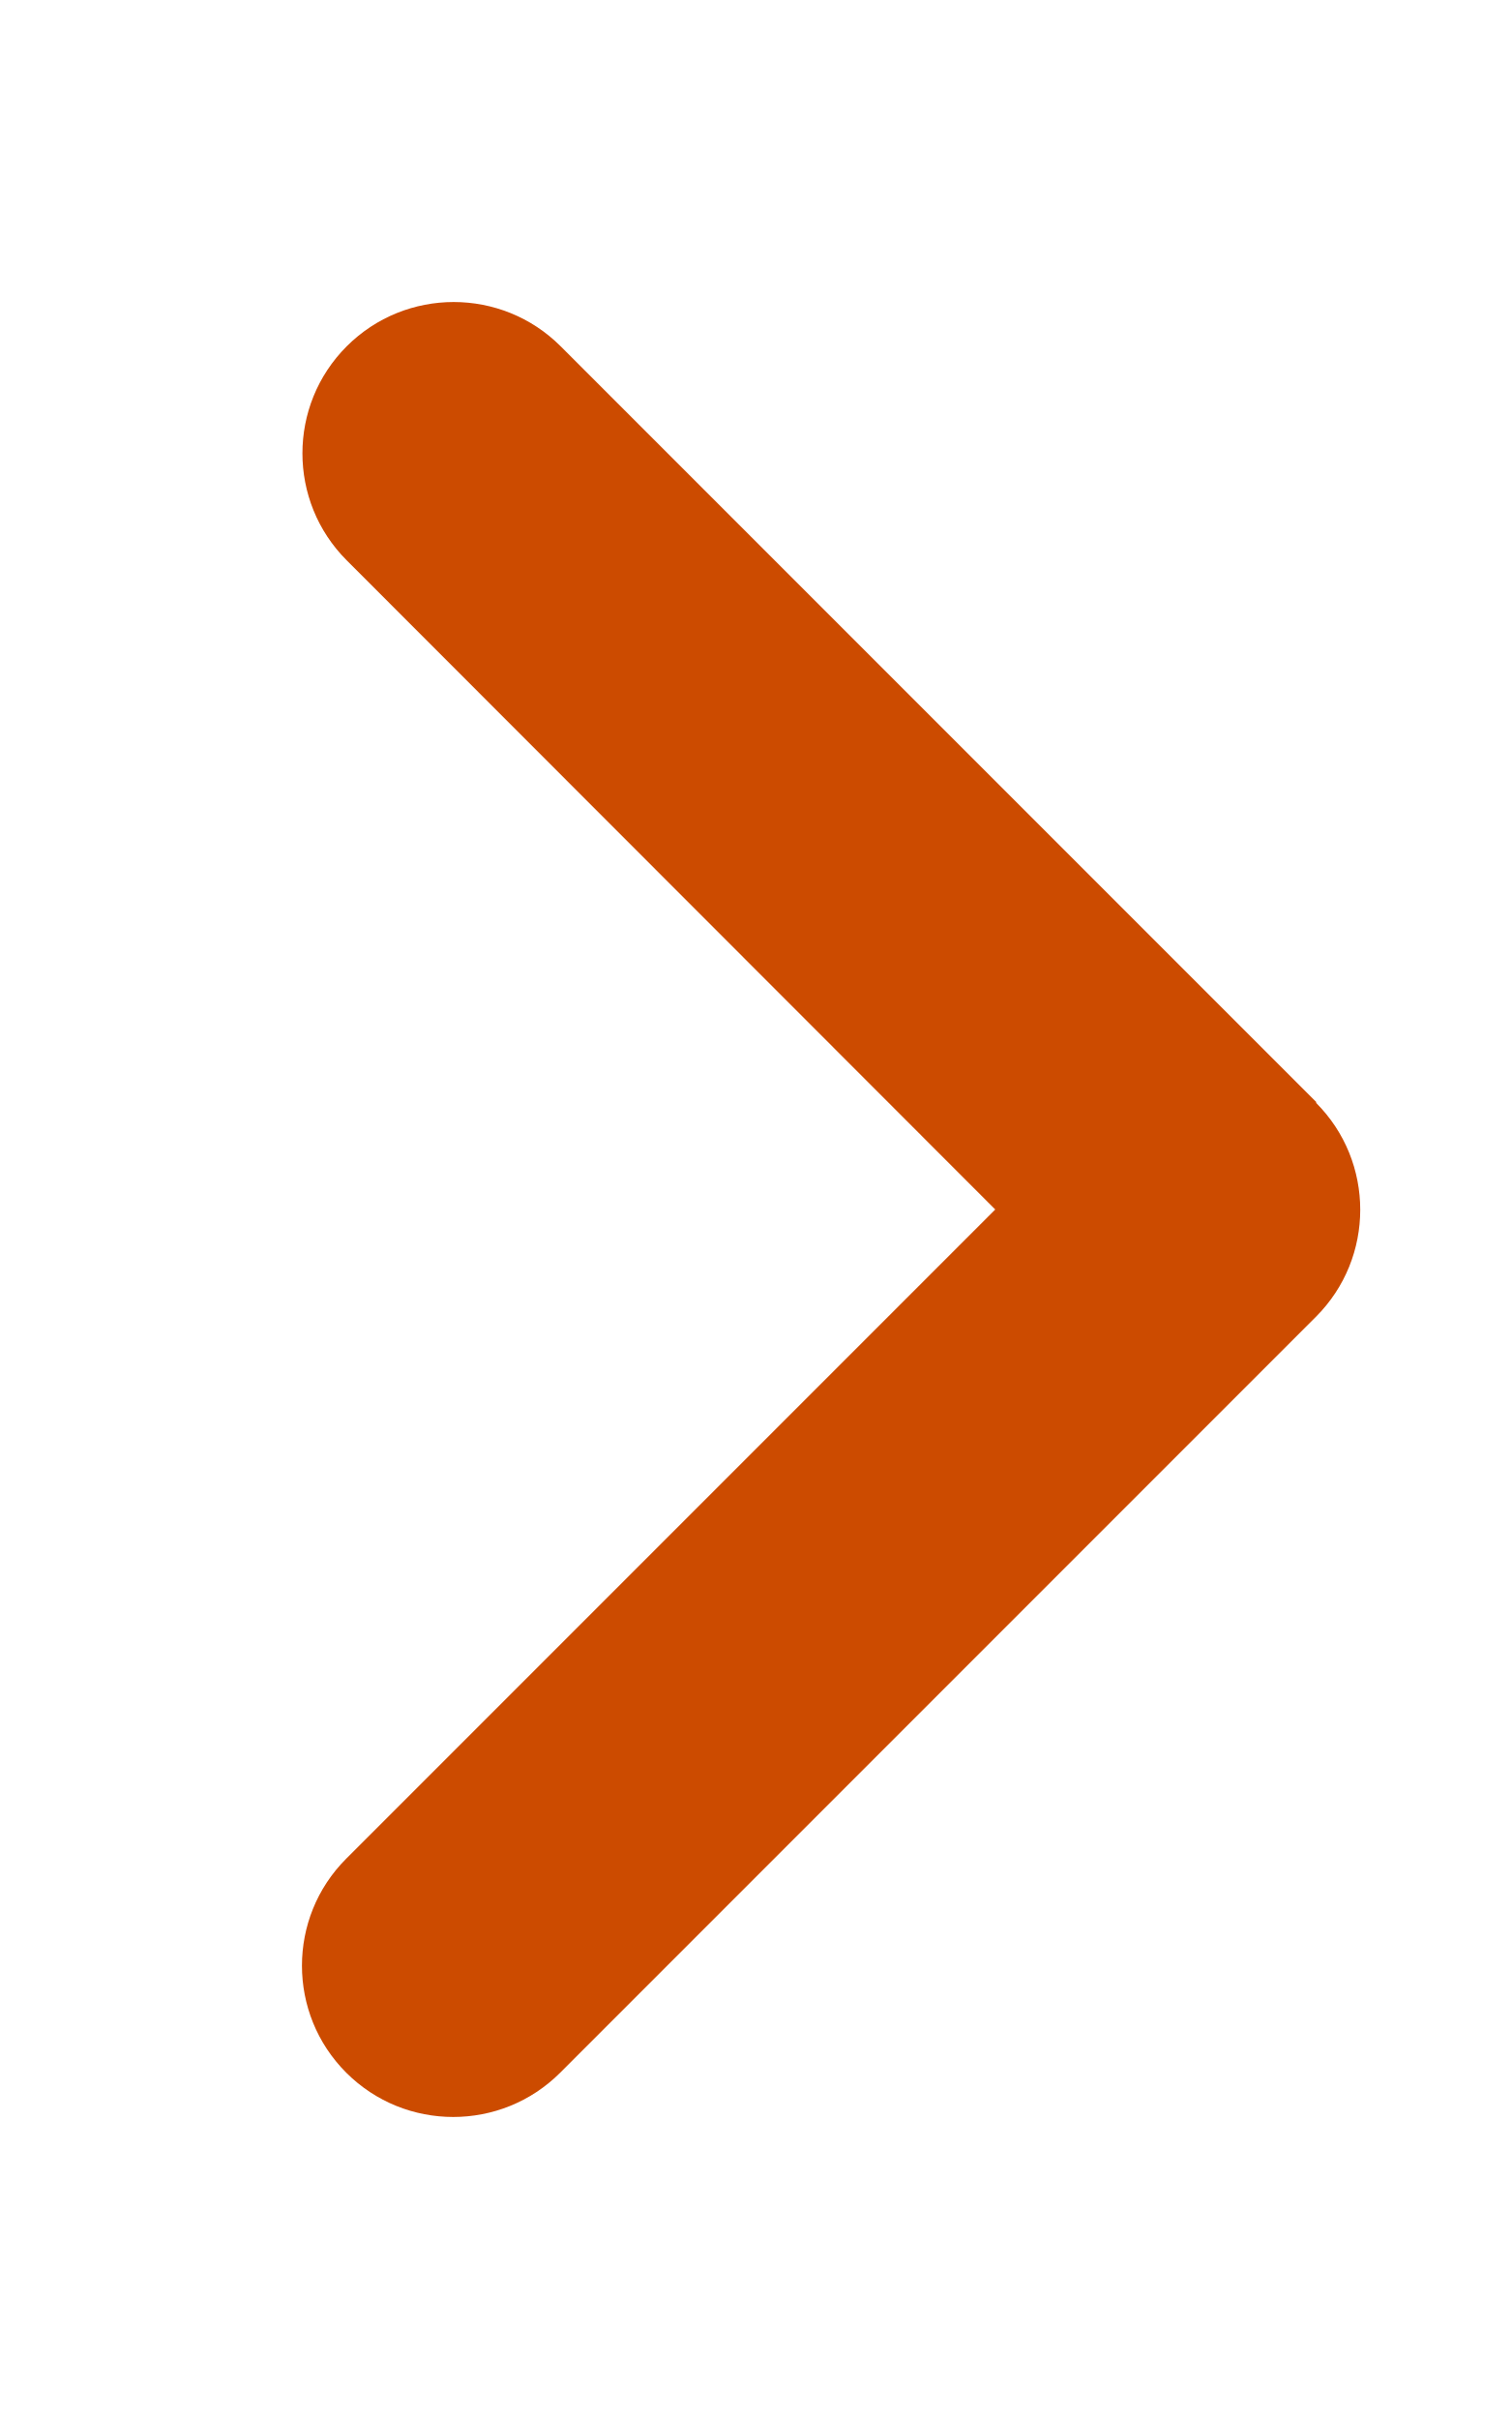
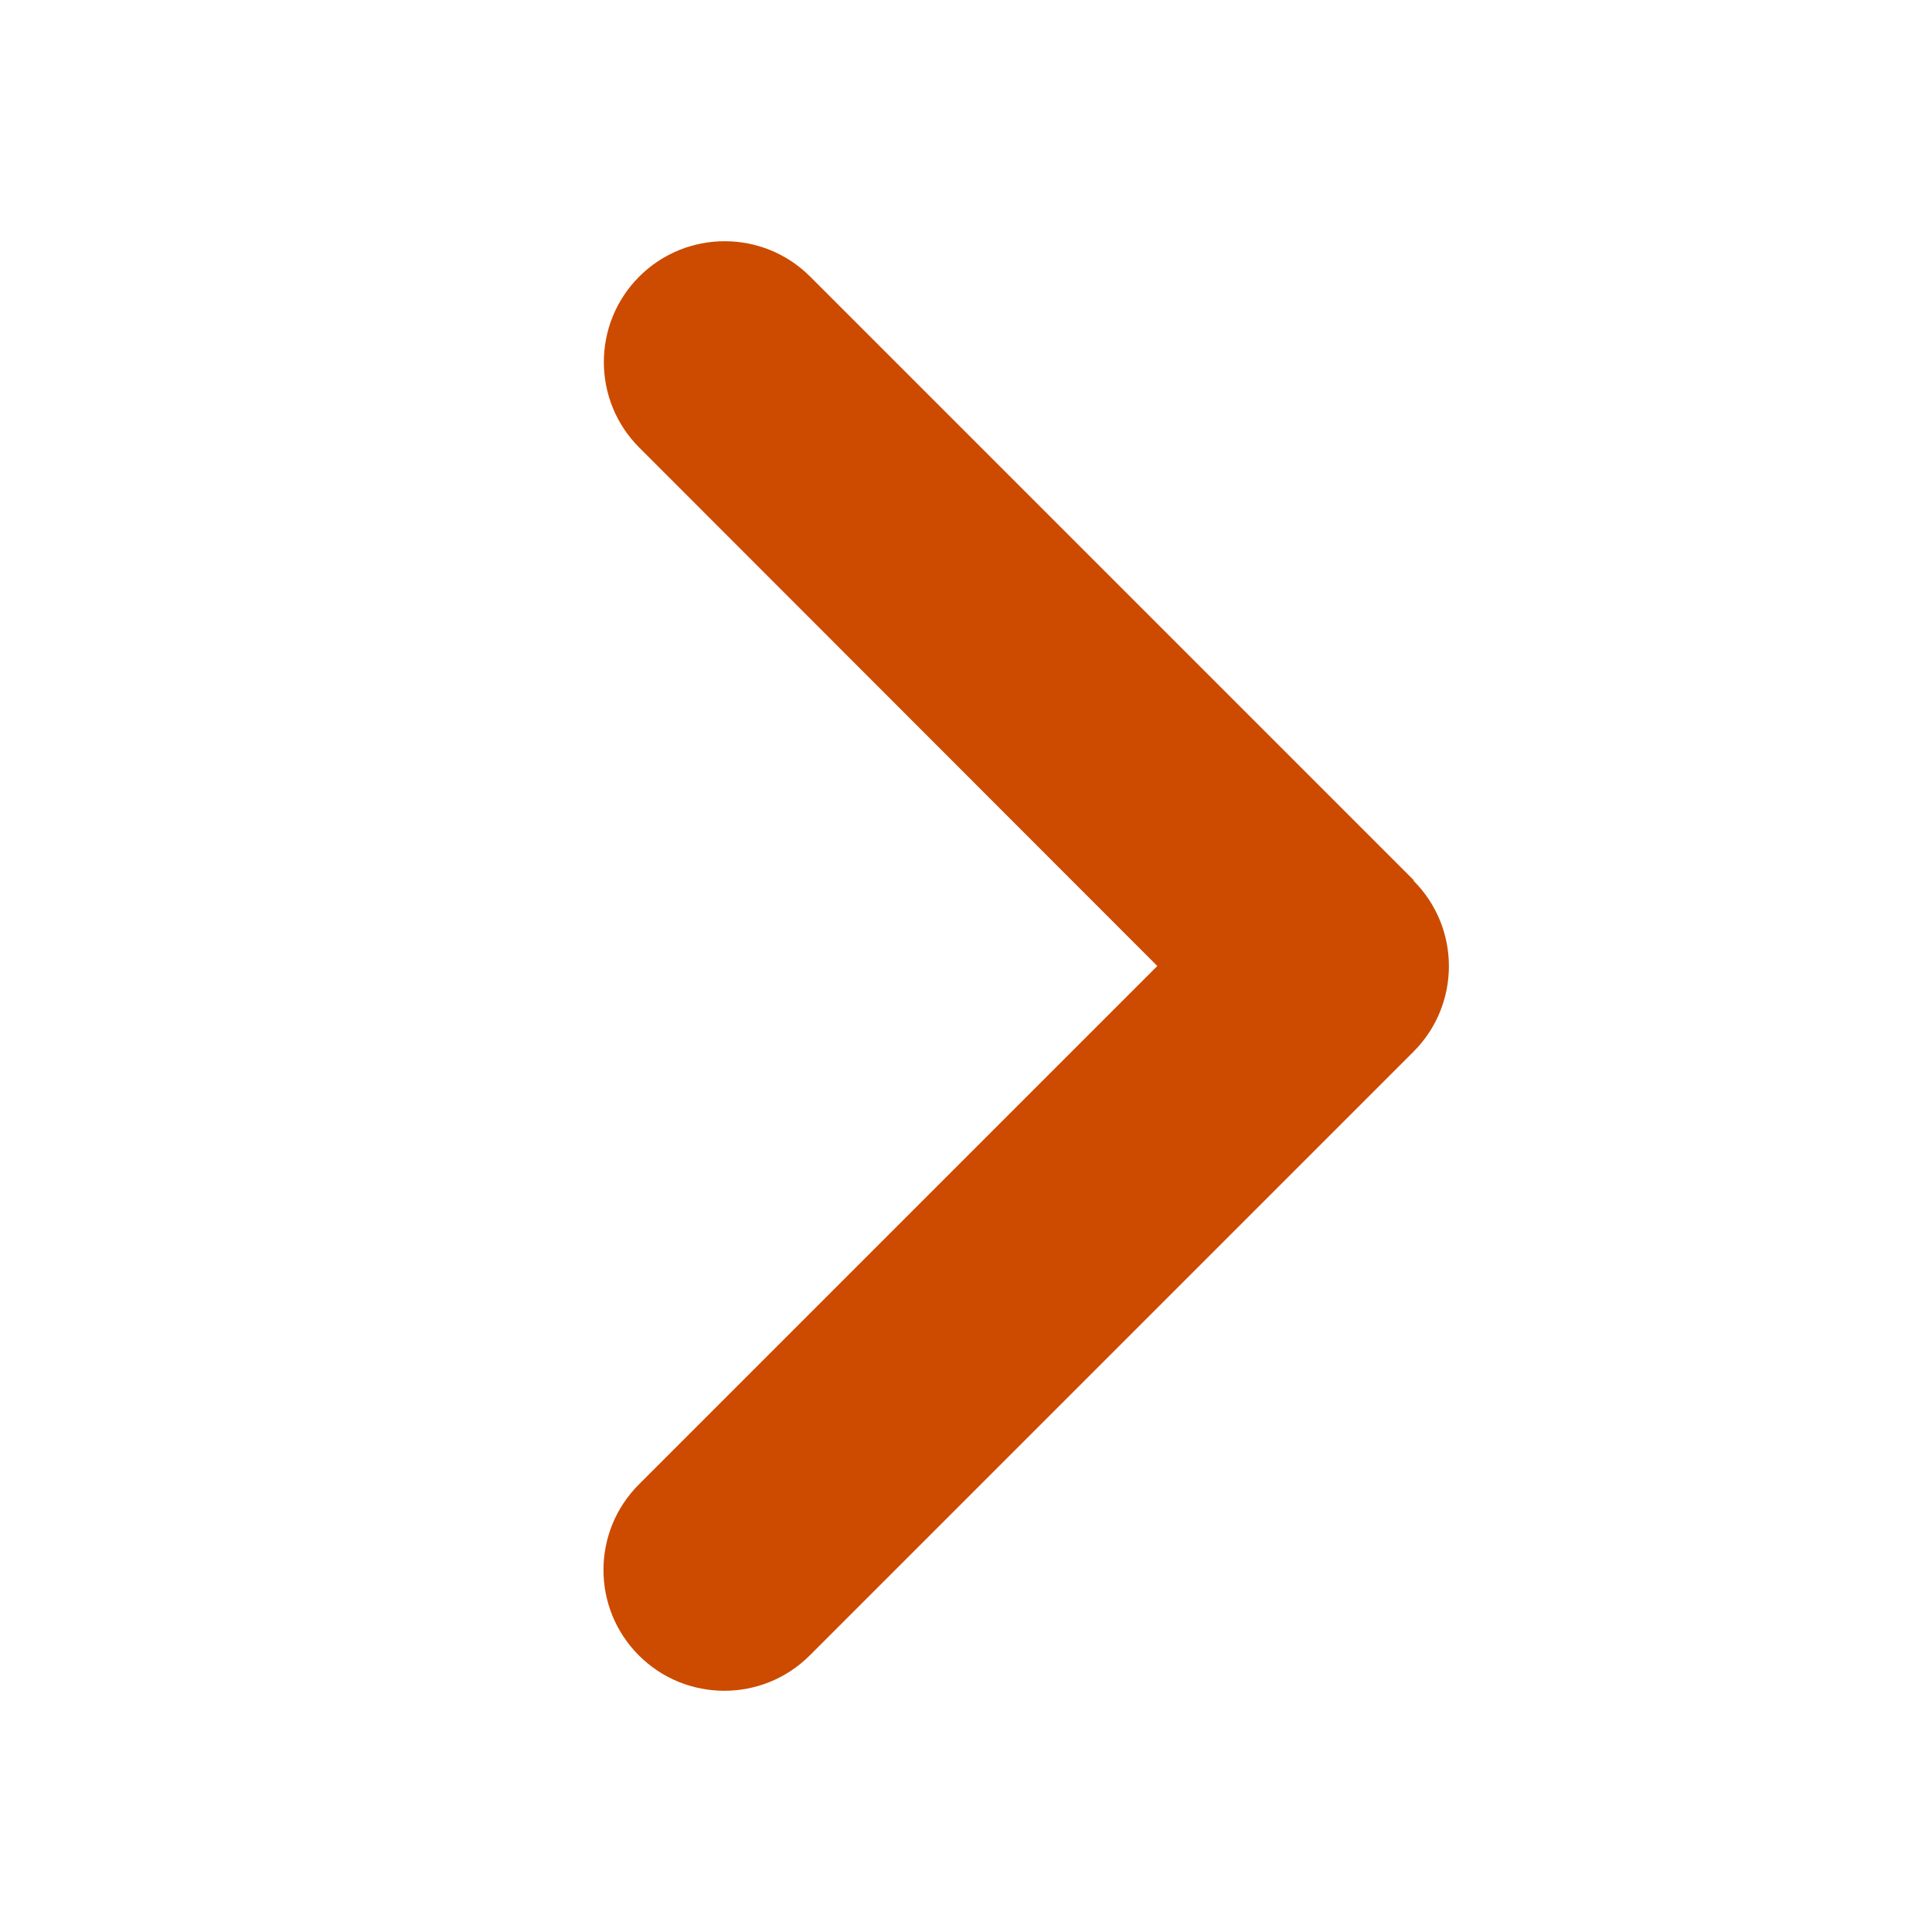
- <svg xmlns="http://www.w3.org/2000/svg" viewBox="0 0 320 512">
+ <svg xmlns="http://www.w3.org/2000/svg" viewBox="0 0 320 512" height="1em" width="1em">
  <path fill="#CC4B00" d="M278.6 233.4c12.5 12.5 12.5 32.8 0 45.3l-160 160c-12.5 12.5-32.8 12.5-45.3 0s-12.5-32.8 0-45.3L210.7 256 73.4 118.6c-12.5-12.5-12.5-32.8 0-45.3s32.8-12.5 45.3 0l160 160z" />
</svg>
